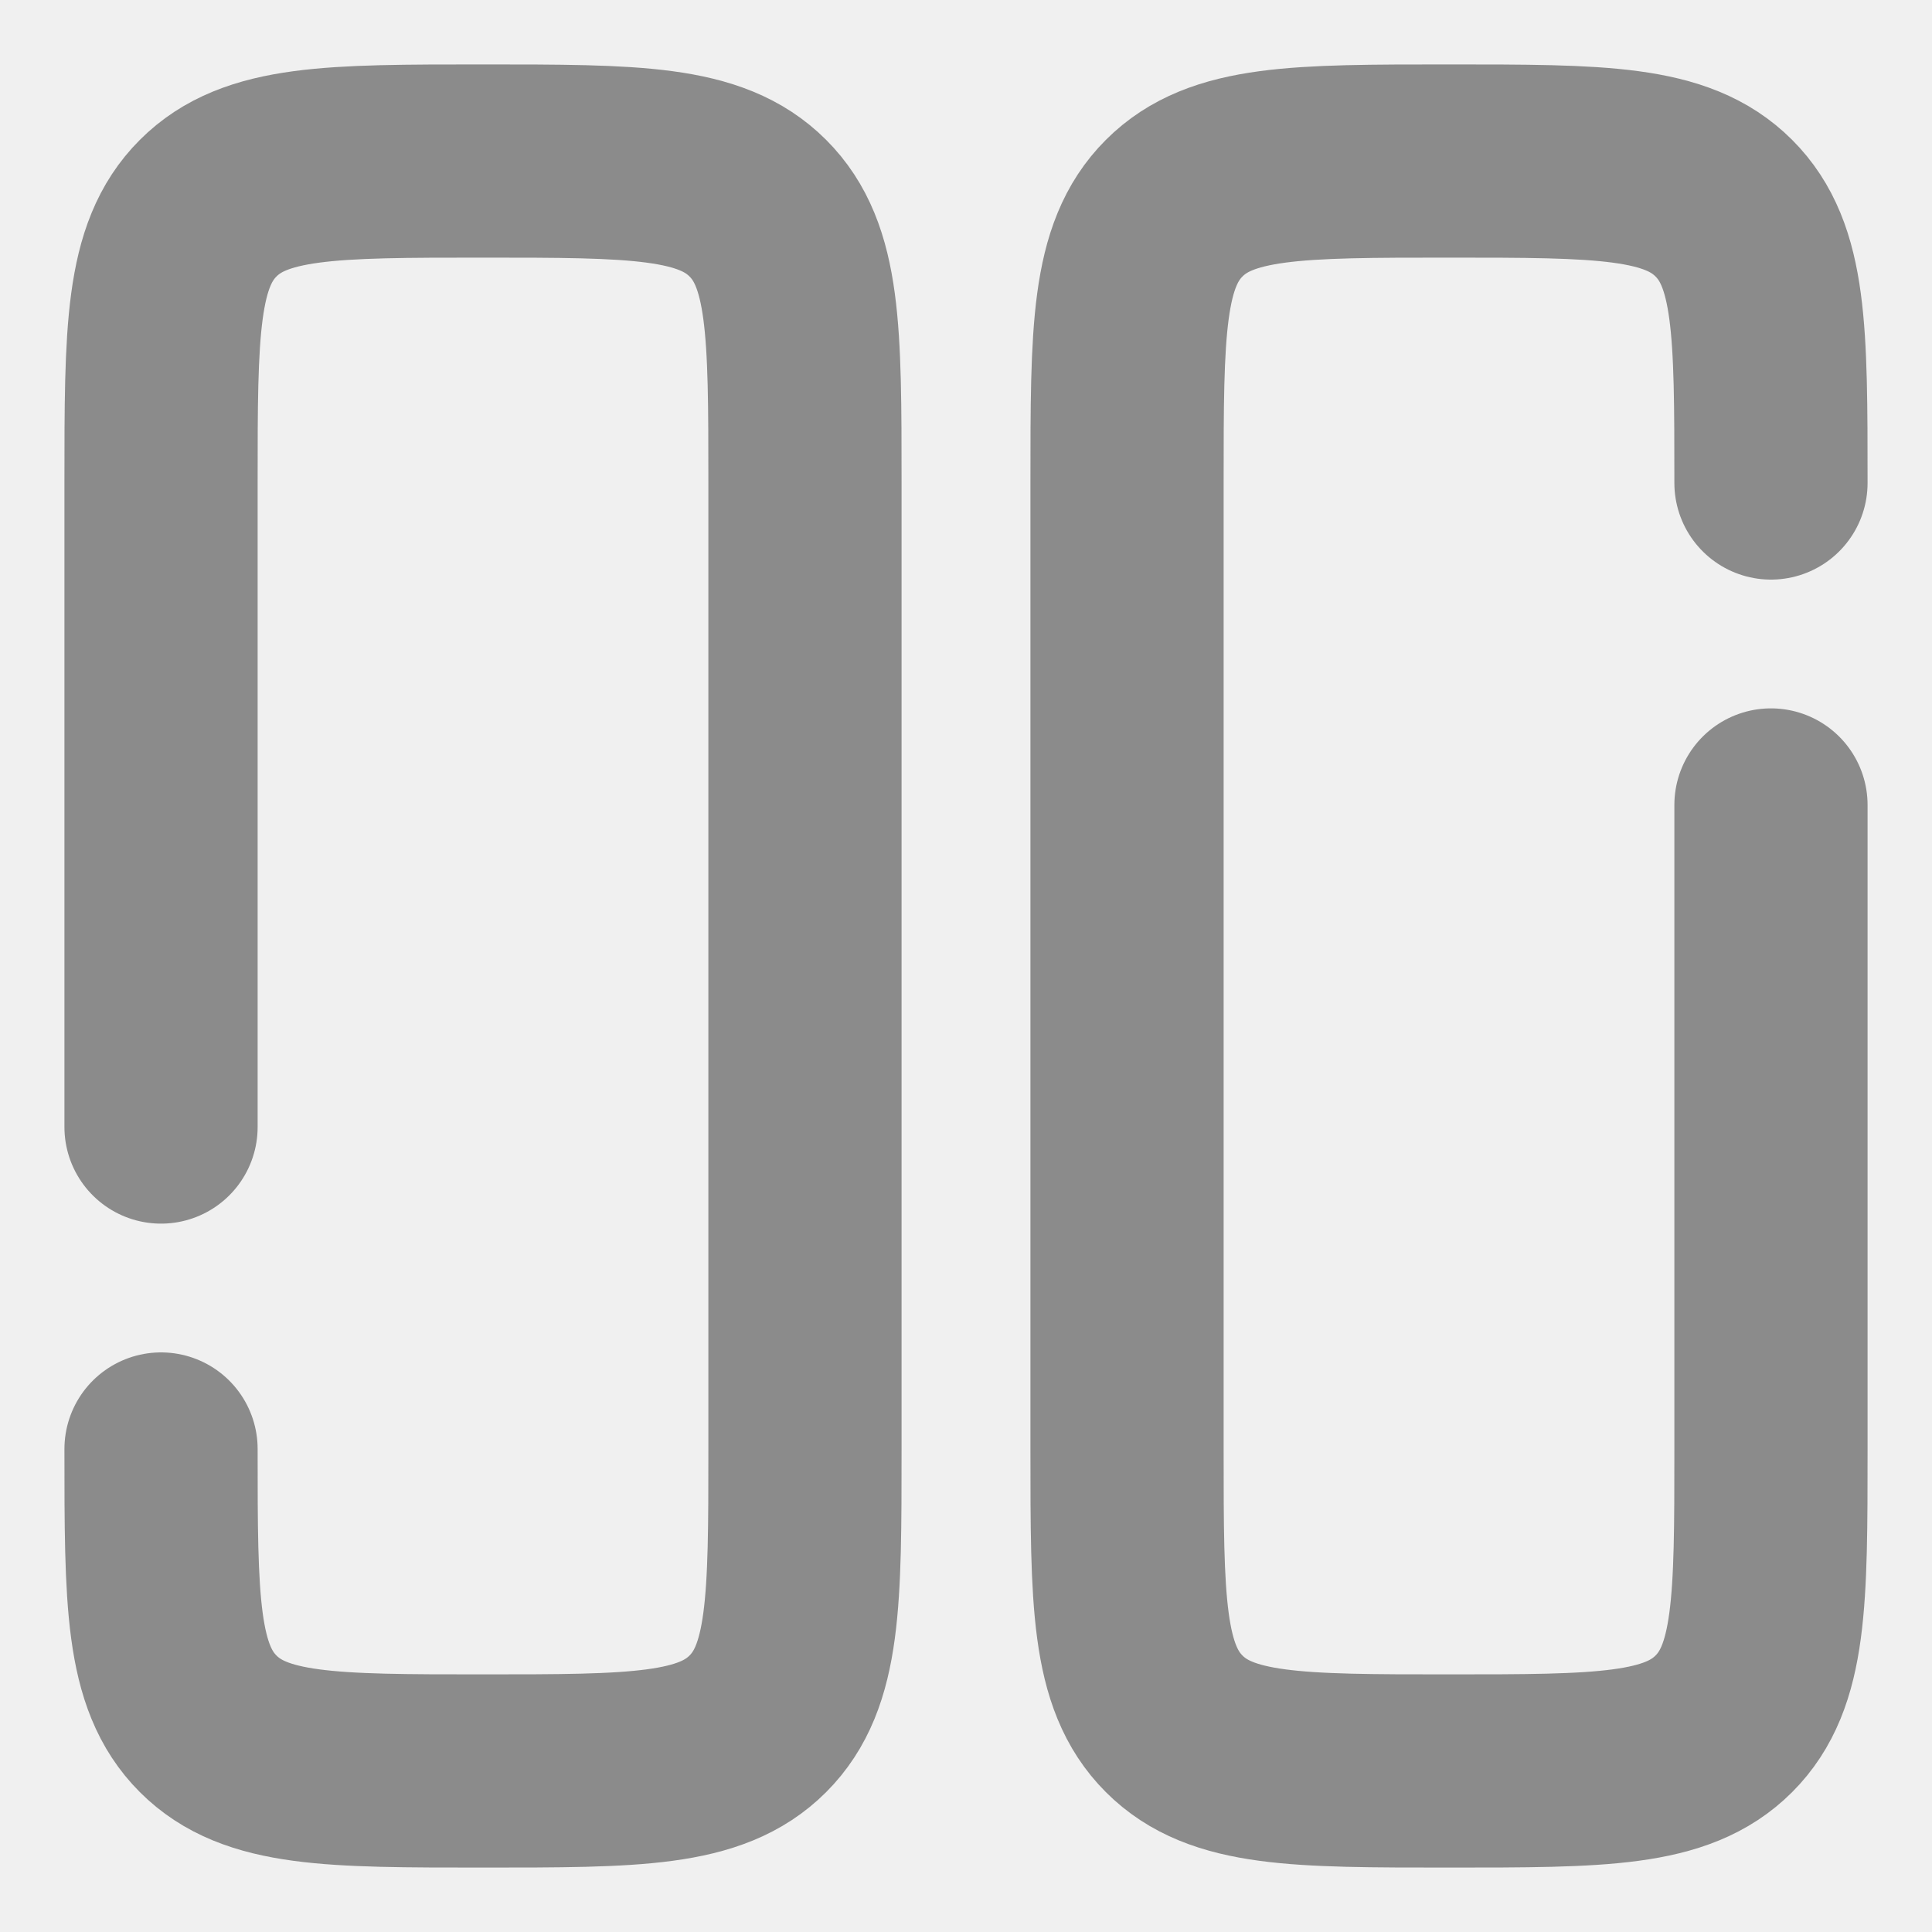
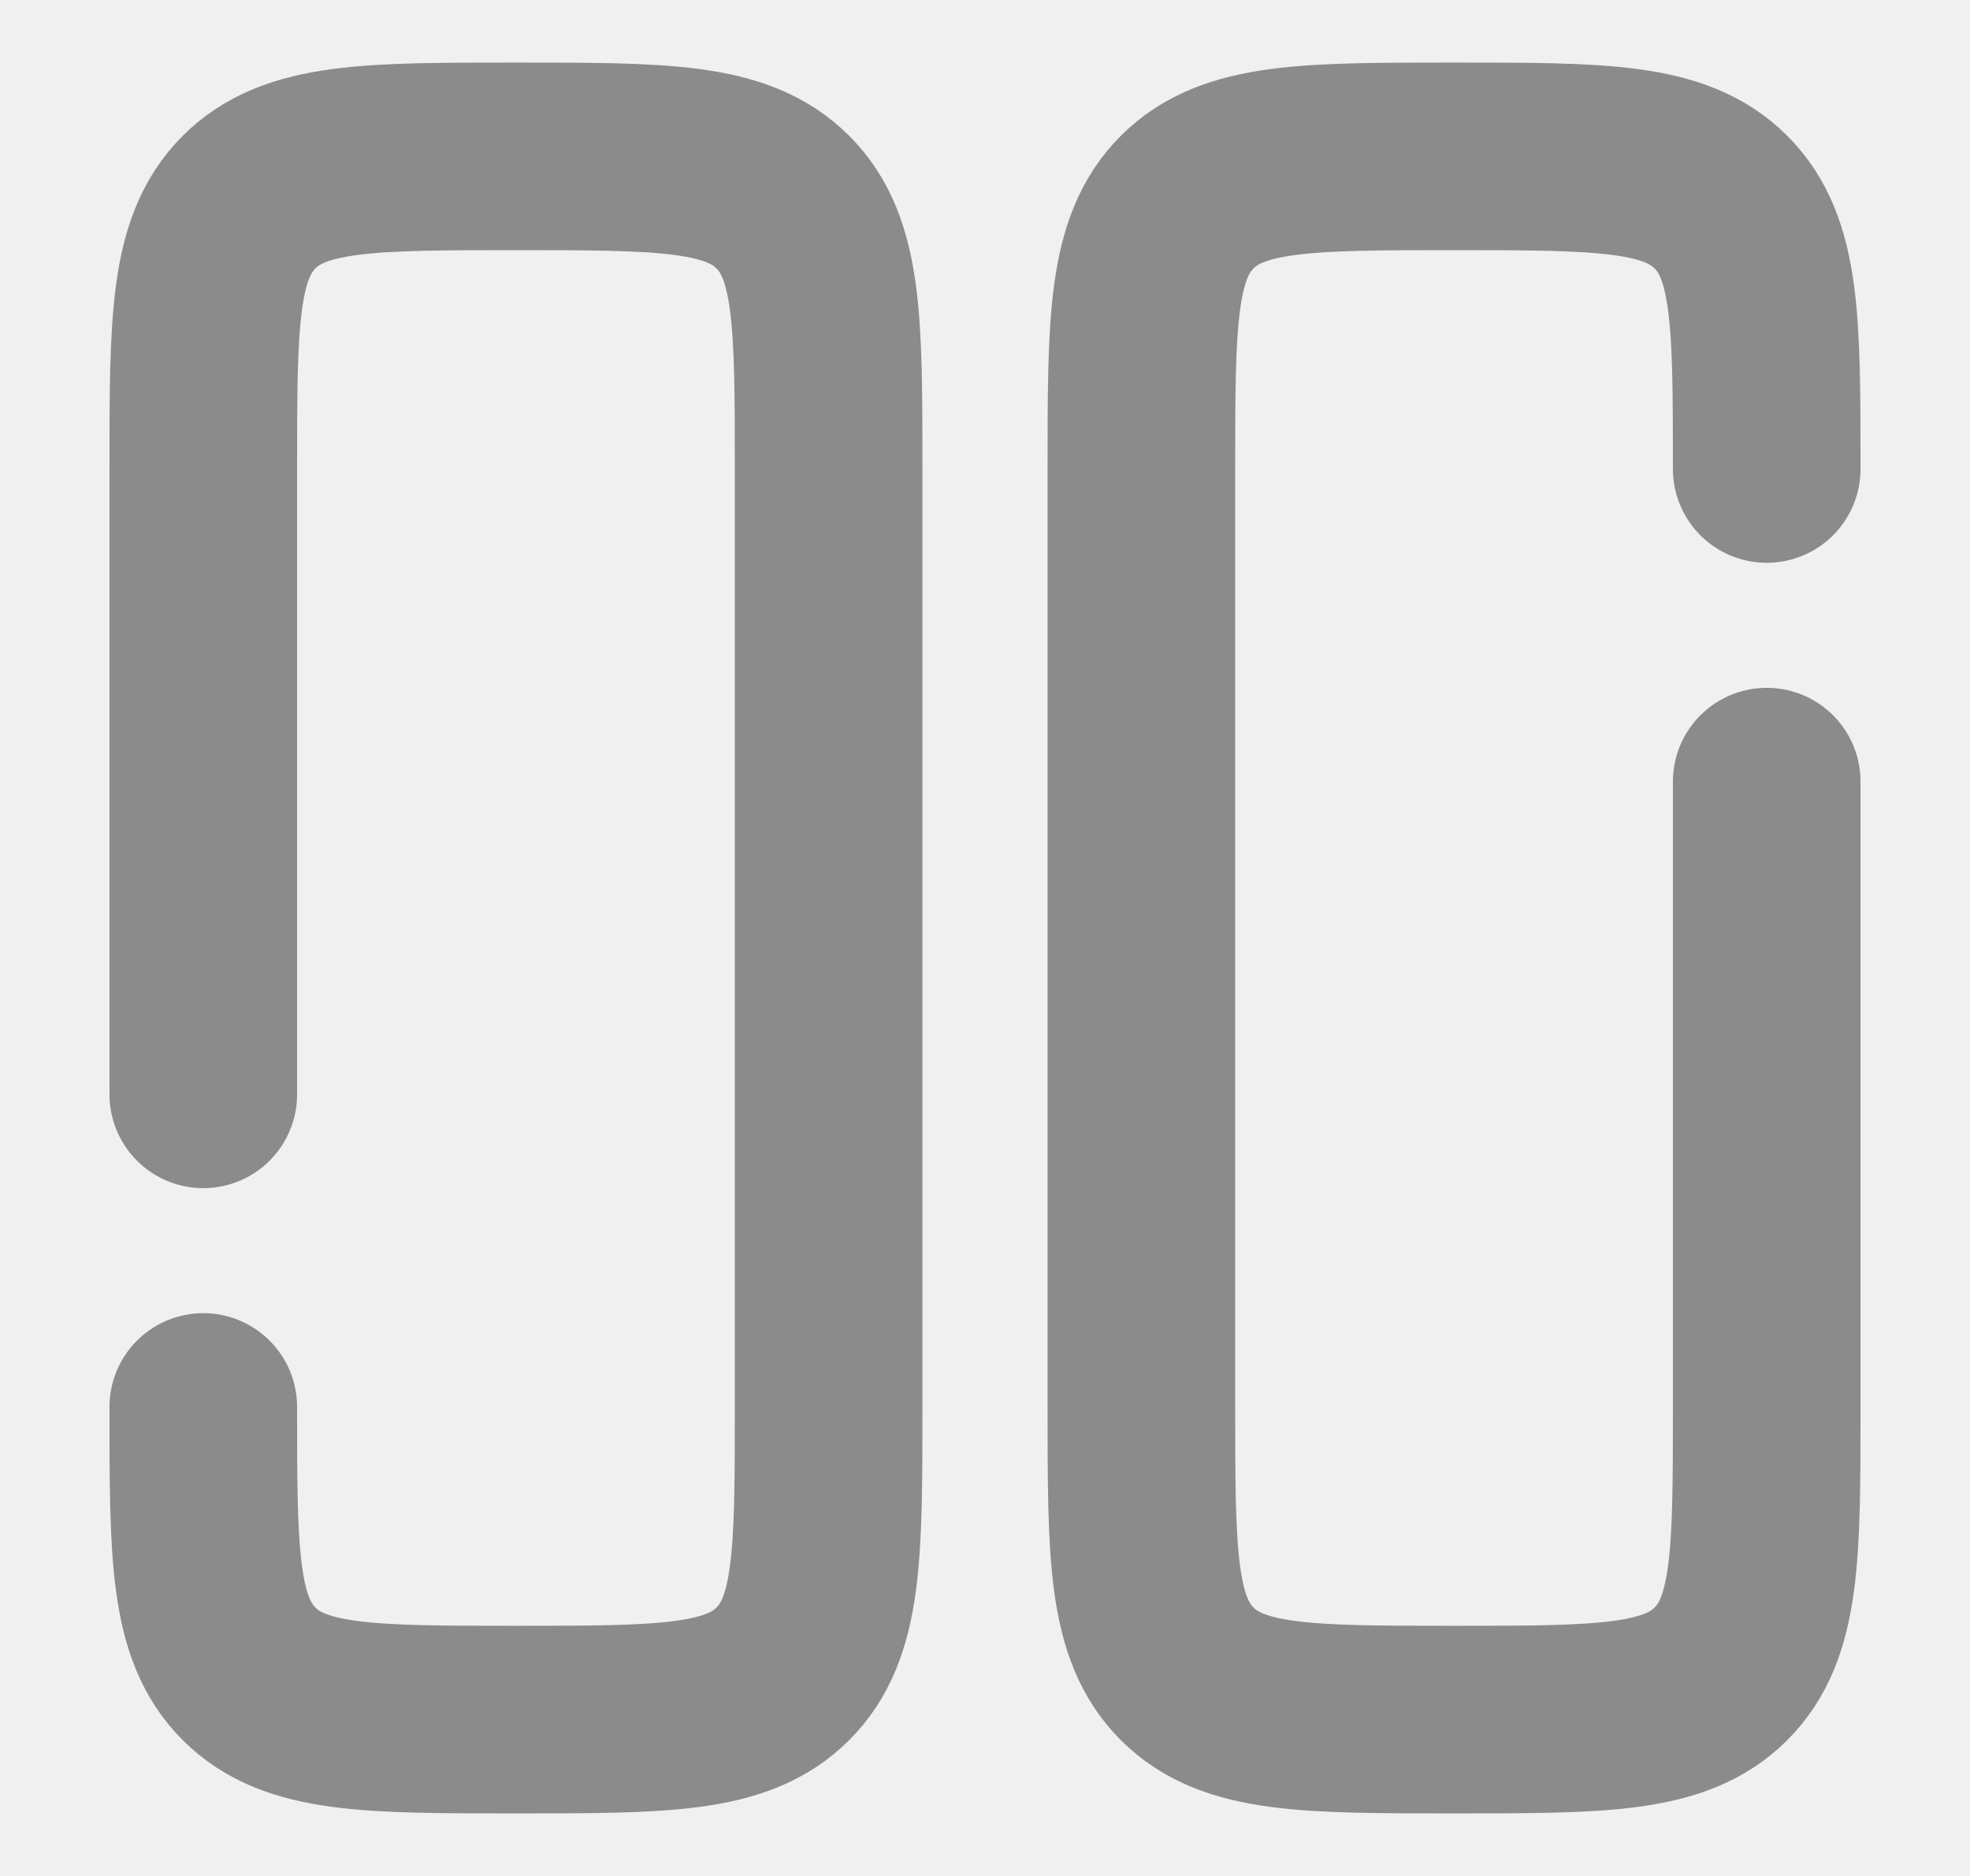
- <svg xmlns="http://www.w3.org/2000/svg" width="20" height="20" viewBox="0 0 20 20" fill="none">
+ <svg xmlns="http://www.w3.org/2000/svg" width="21" height="20" viewBox="0 0 20 20" fill="none">
  <g clip-path="url(#clip0_534_395)">
    <path d="M1.667 15C1.667 16.572 1.667 17.357 2.155 17.845C2.643 18.333 3.428 18.333 5 18.333C6.572 18.333 7.357 18.333 7.845 17.845C8.333 17.357 8.333 16.572 8.333 15V5C8.333 3.428 8.333 2.643 7.845 2.155C7.357 1.667 6.572 1.667 5 1.667C3.428 1.667 2.643 1.667 2.155 2.155C1.667 2.643 1.667 3.428 1.667 5V11.667M18.333 5C18.333 3.428 18.333 2.643 17.845 2.155C17.357 1.667 16.572 1.667 15 1.667C13.428 1.667 12.643 1.667 12.155 2.155C11.667 2.643 11.667 3.428 11.667 5V15C11.667 16.572 11.667 17.357 12.155 17.845C12.643 18.333 13.428 18.333 15 18.333C16.572 18.333 17.357 18.333 17.845 17.845C18.333 17.357 18.333 16.572 18.333 15V8.333" stroke="#8B8B8B" stroke-width="2" stroke-linecap="round" />
  </g>
  <defs>
    <clipPath id="clip0_534_395">
      <rect width="20" height="20" fill="white" />
    </clipPath>
  </defs>
</svg>
